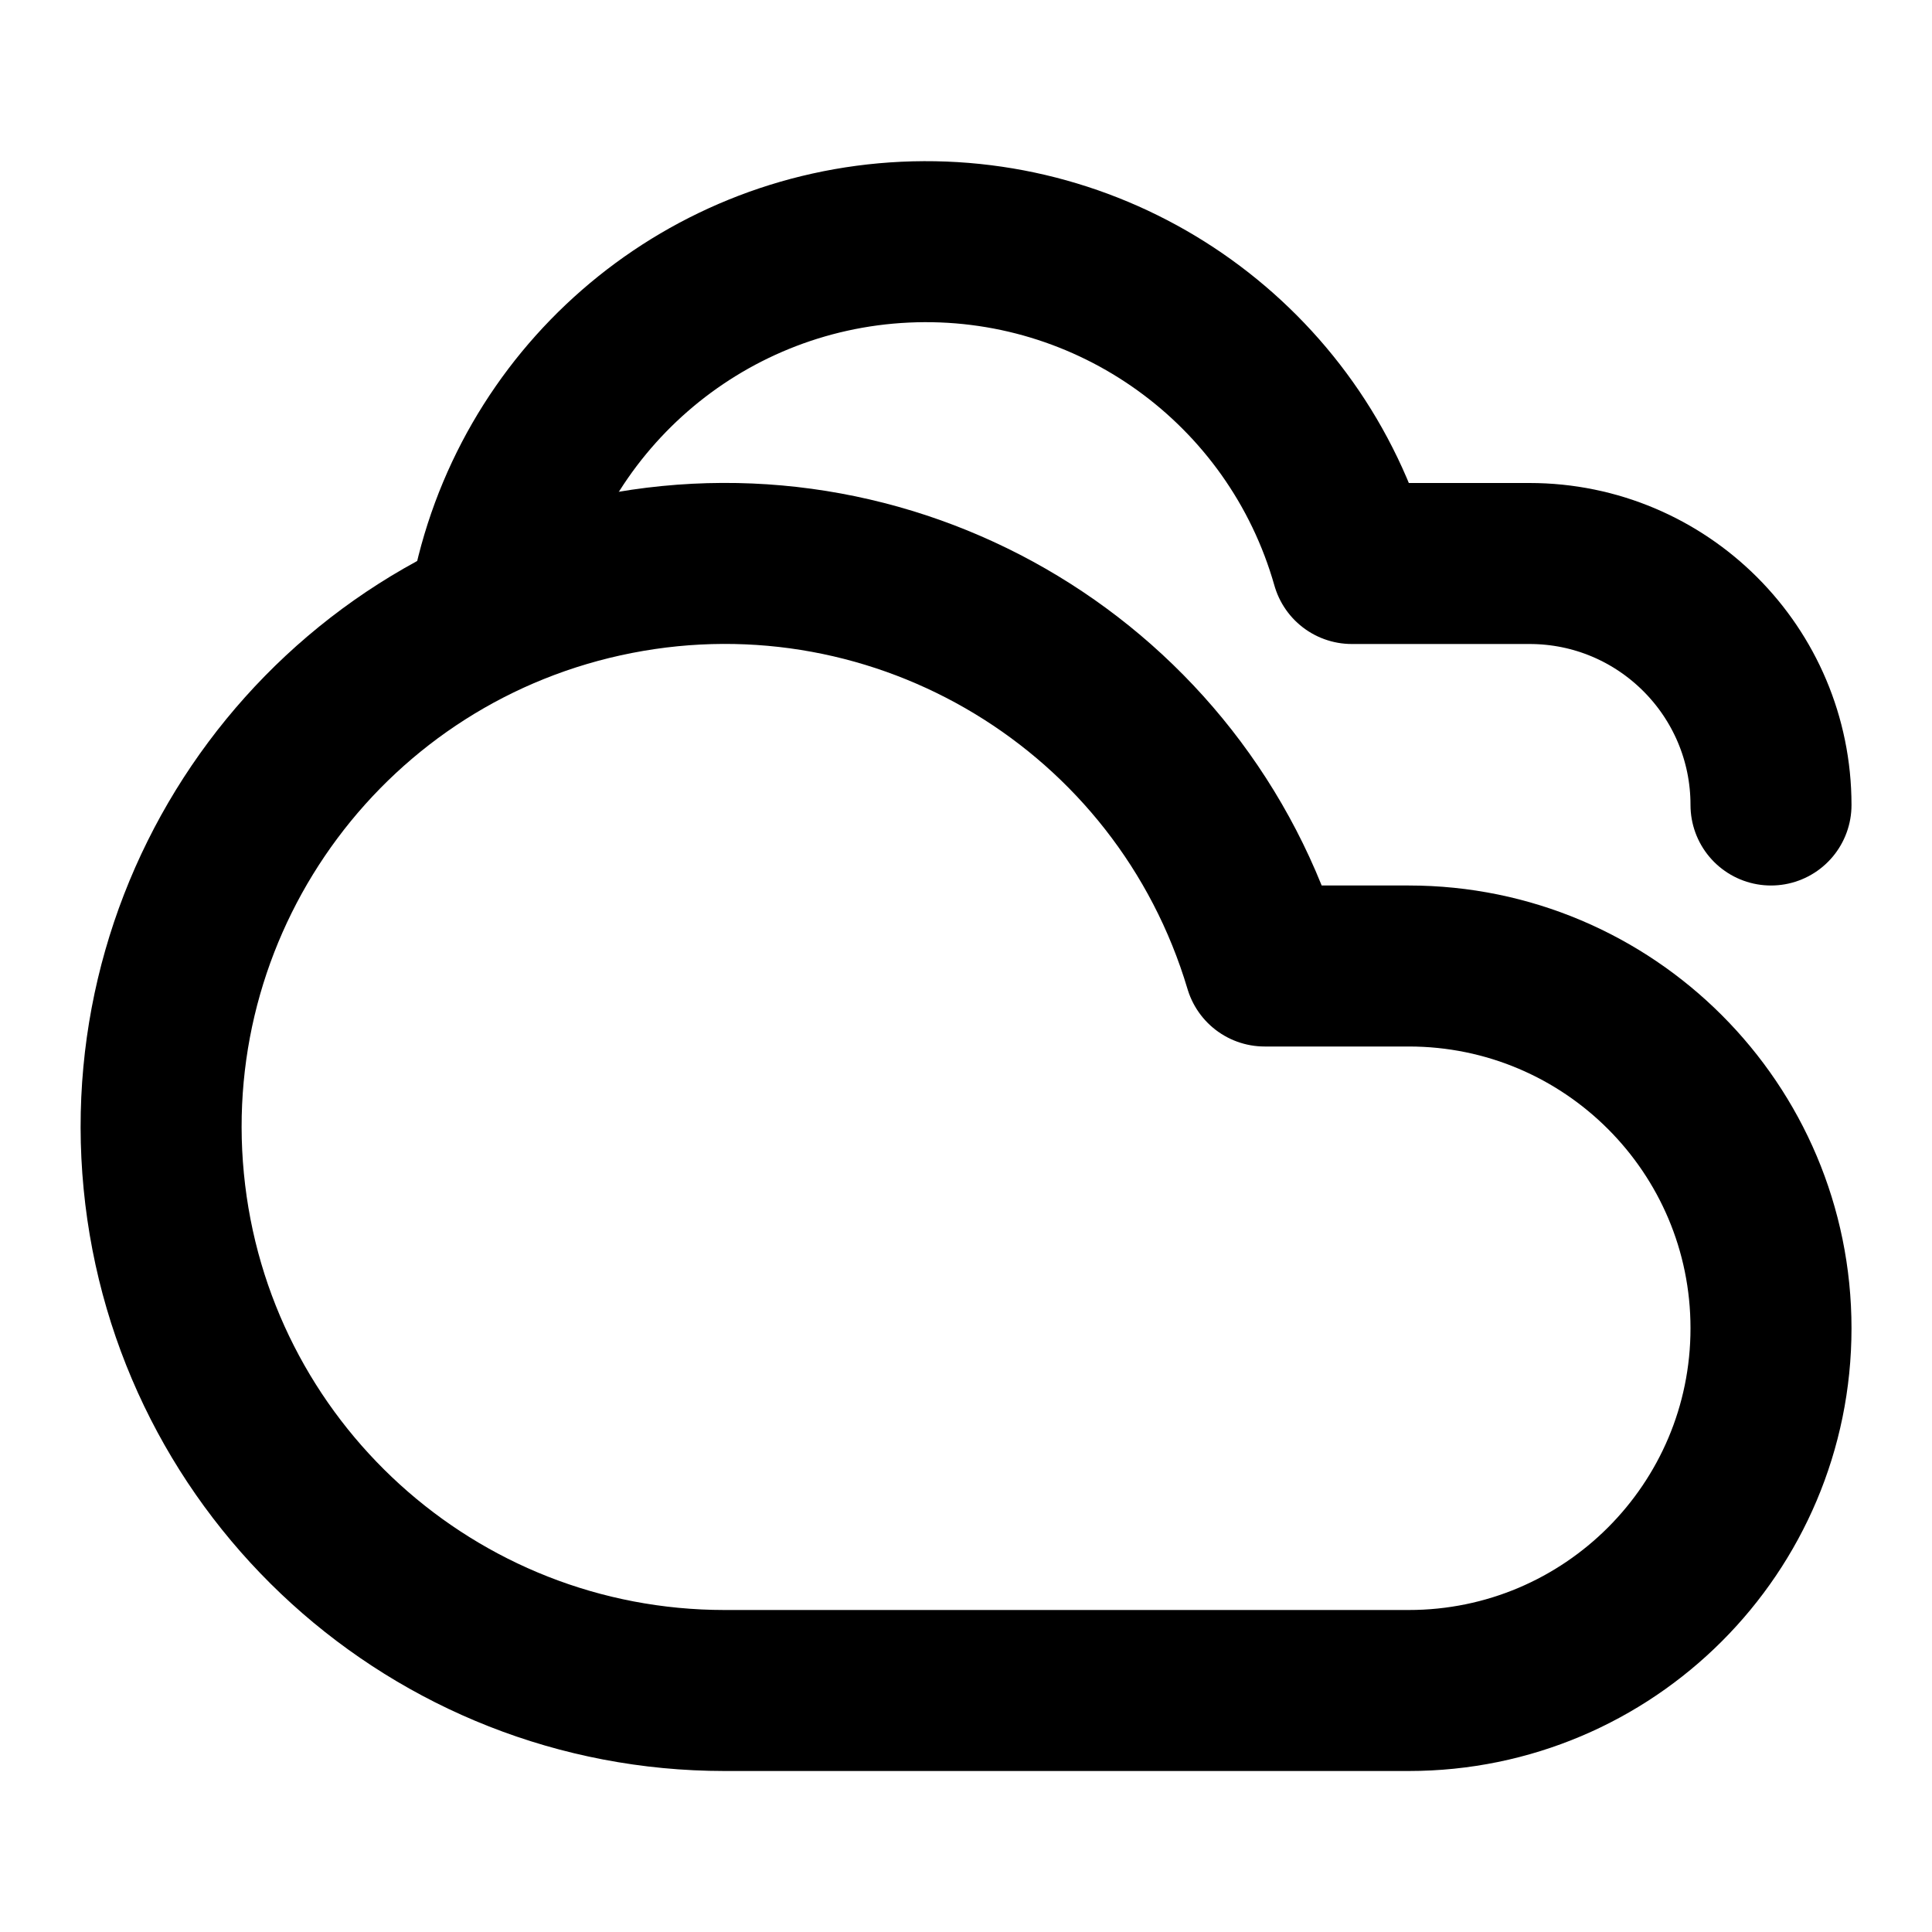
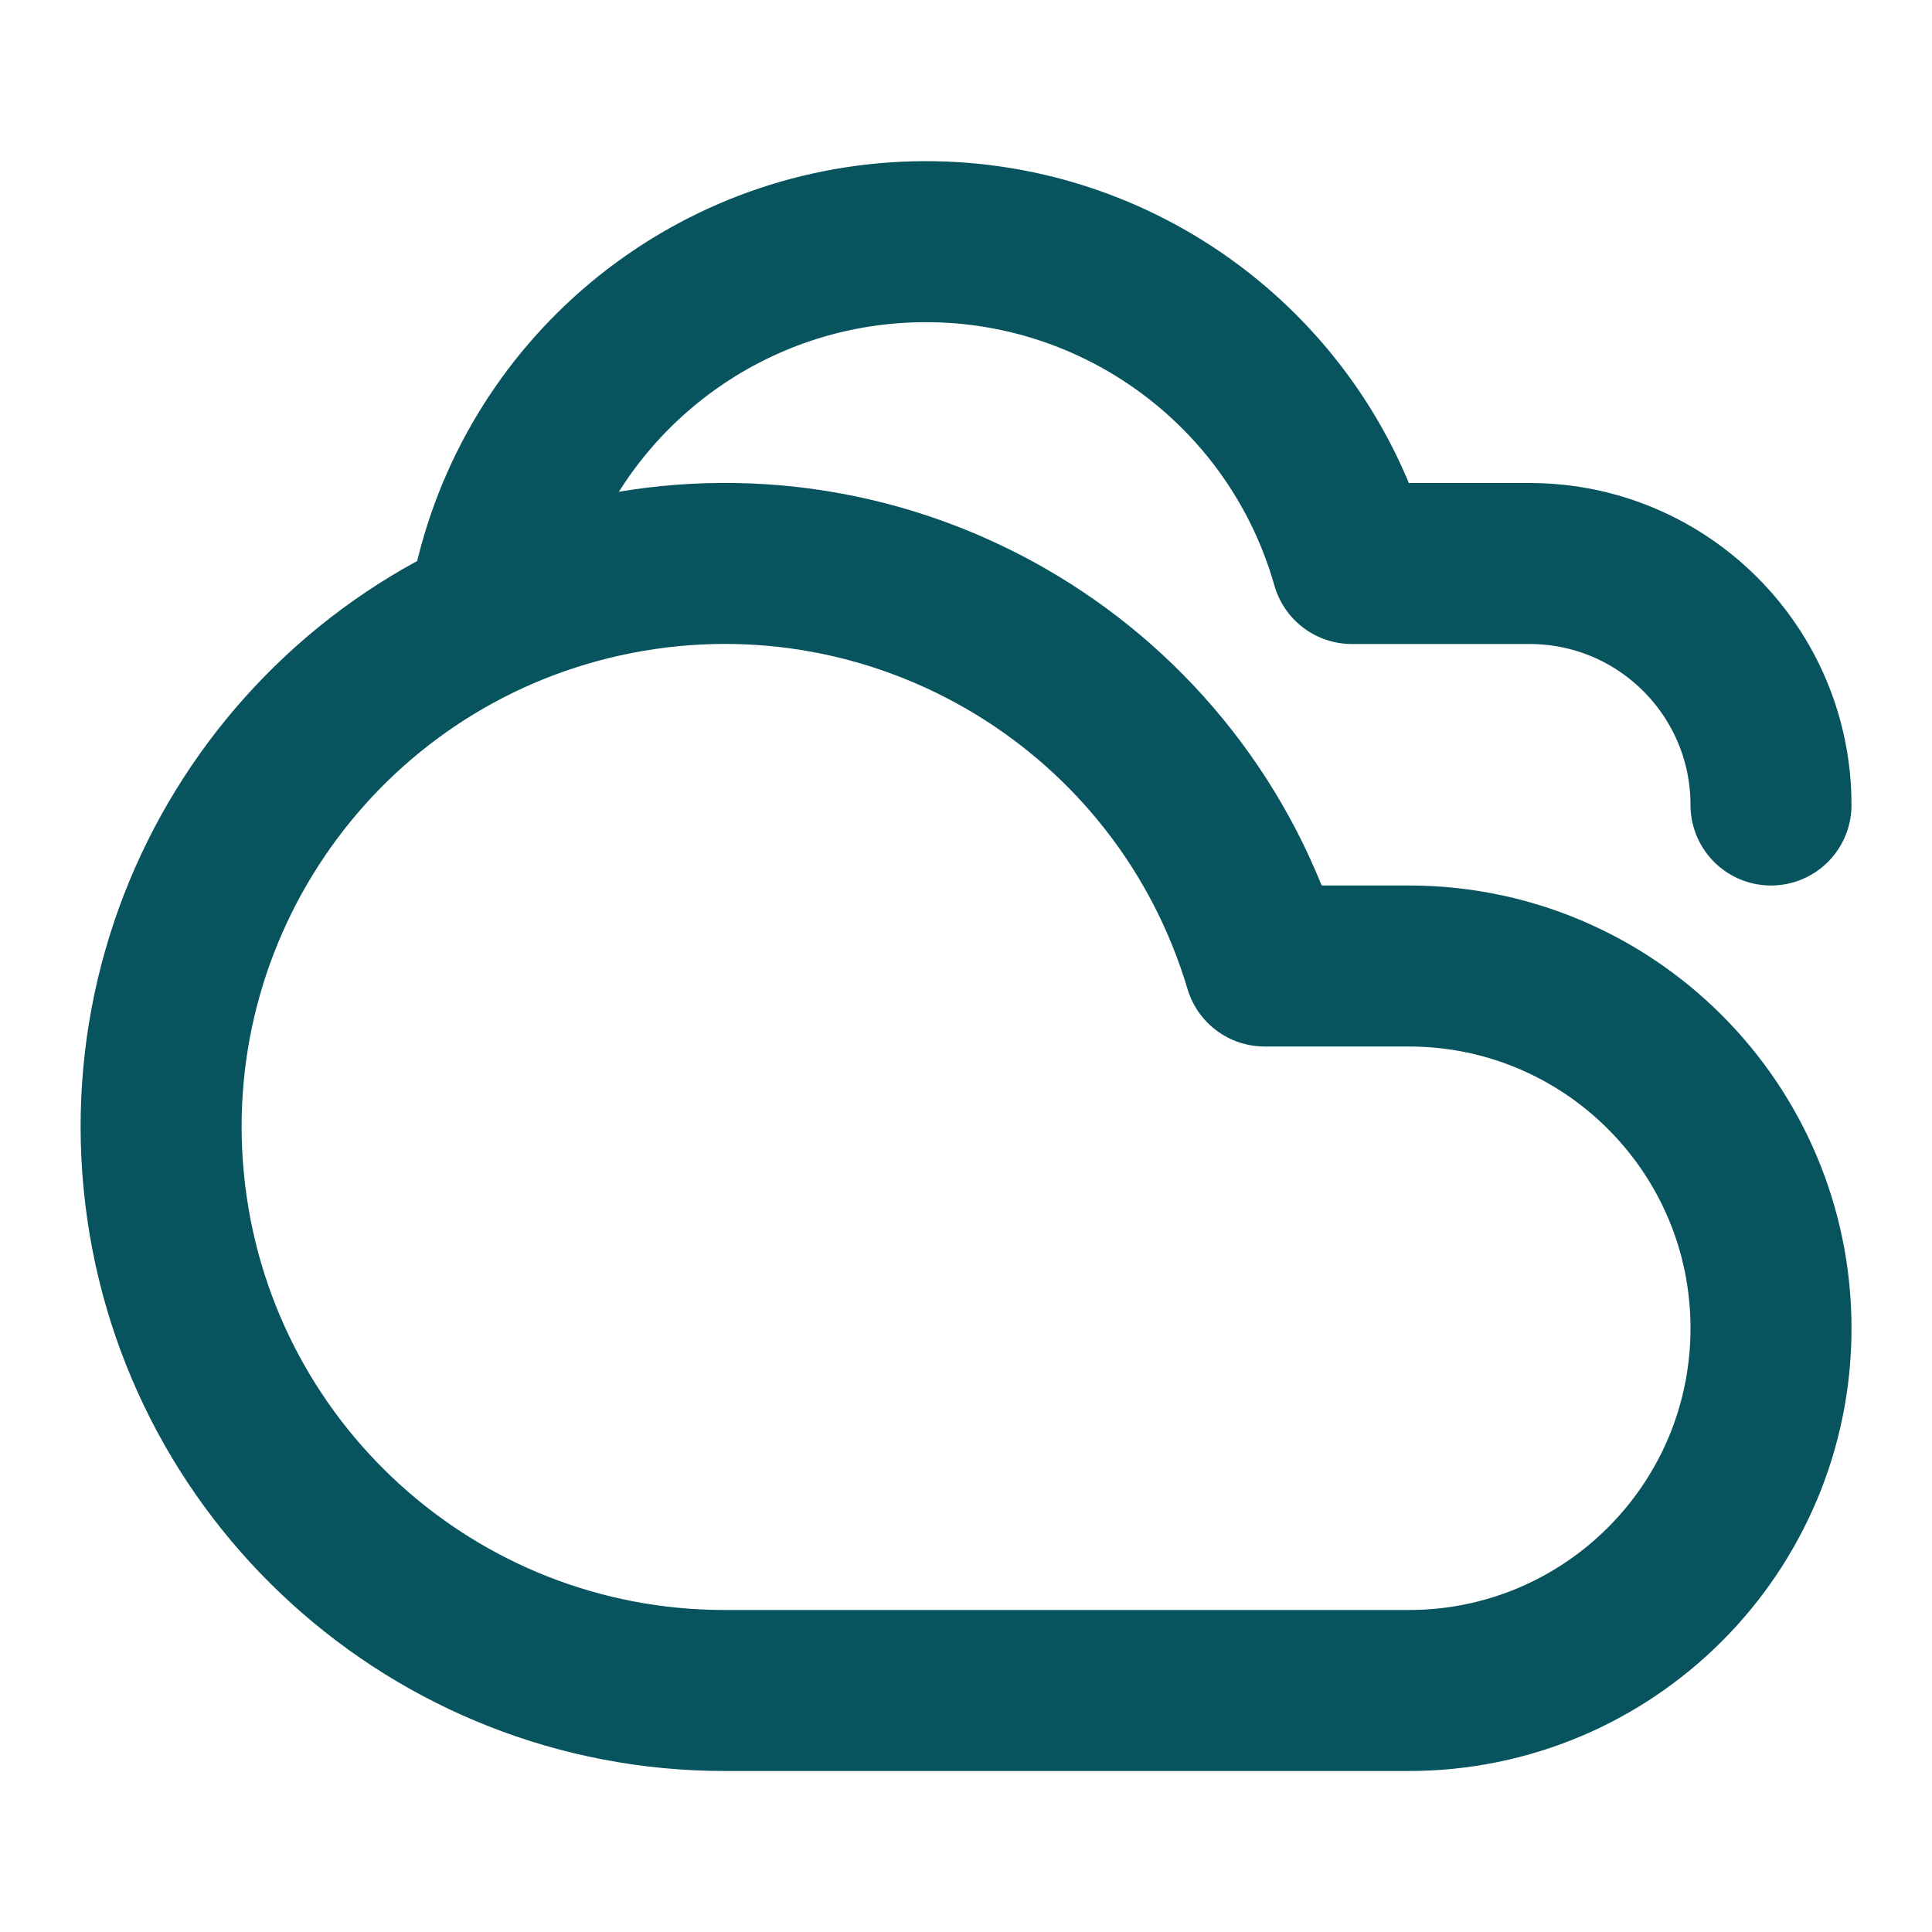
- <svg xmlns="http://www.w3.org/2000/svg" width="24" height="24" viewBox="0 0 24 24" fill="none" stroke="currentColor" stroke-width="2" stroke-linecap="round" stroke-linejoin="round" class="lucide lucide-cloudy">
+ <svg xmlns="http://www.w3.org/2000/svg" width="24" height="24" viewBox="0 0 24 24" fill="none" stroke="#07545f" stroke-width="2" stroke-linecap="round" stroke-linejoin="round" class="lucide lucide-cloudy">
  <path d="M17.5 21H9a7 7 0 1 1 6.71-9h1.79a4.5 4.5 0 1 1 0 9Z" />
  <path d="M22 10a3 3 0 0 0-3-3h-2.207a5.502 5.502 0 0 0-10.702.5" />
</svg>
